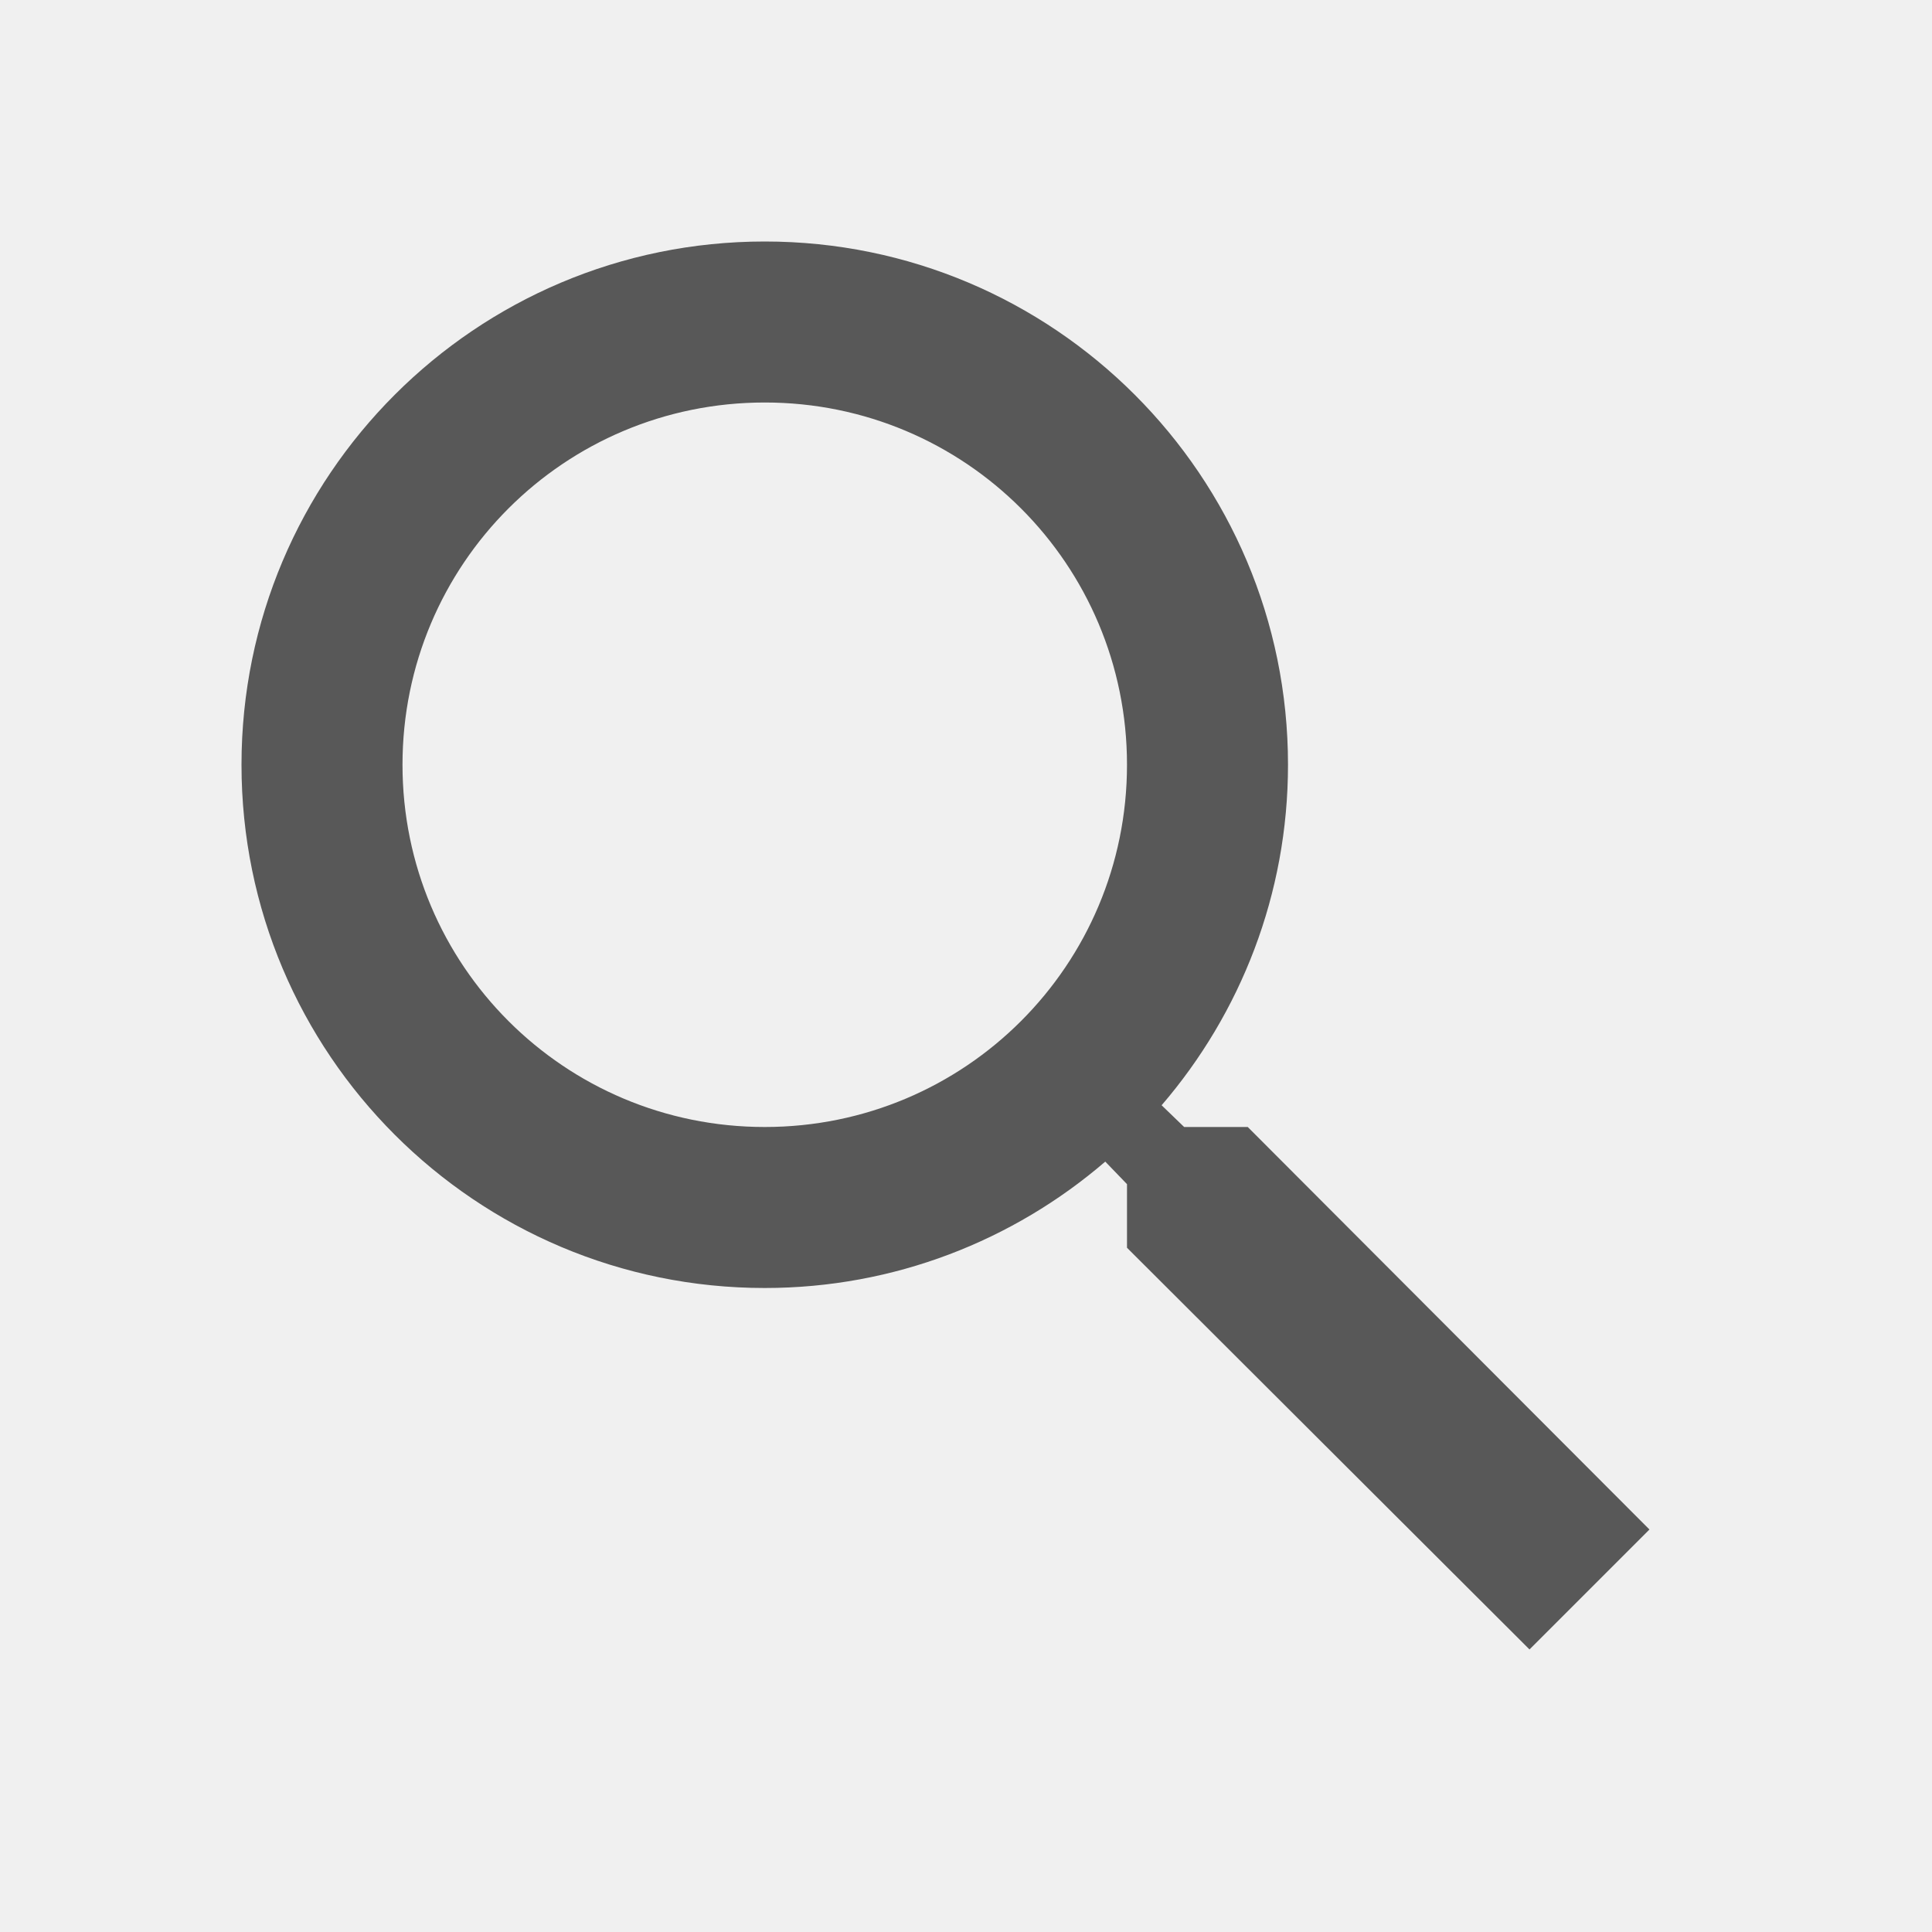
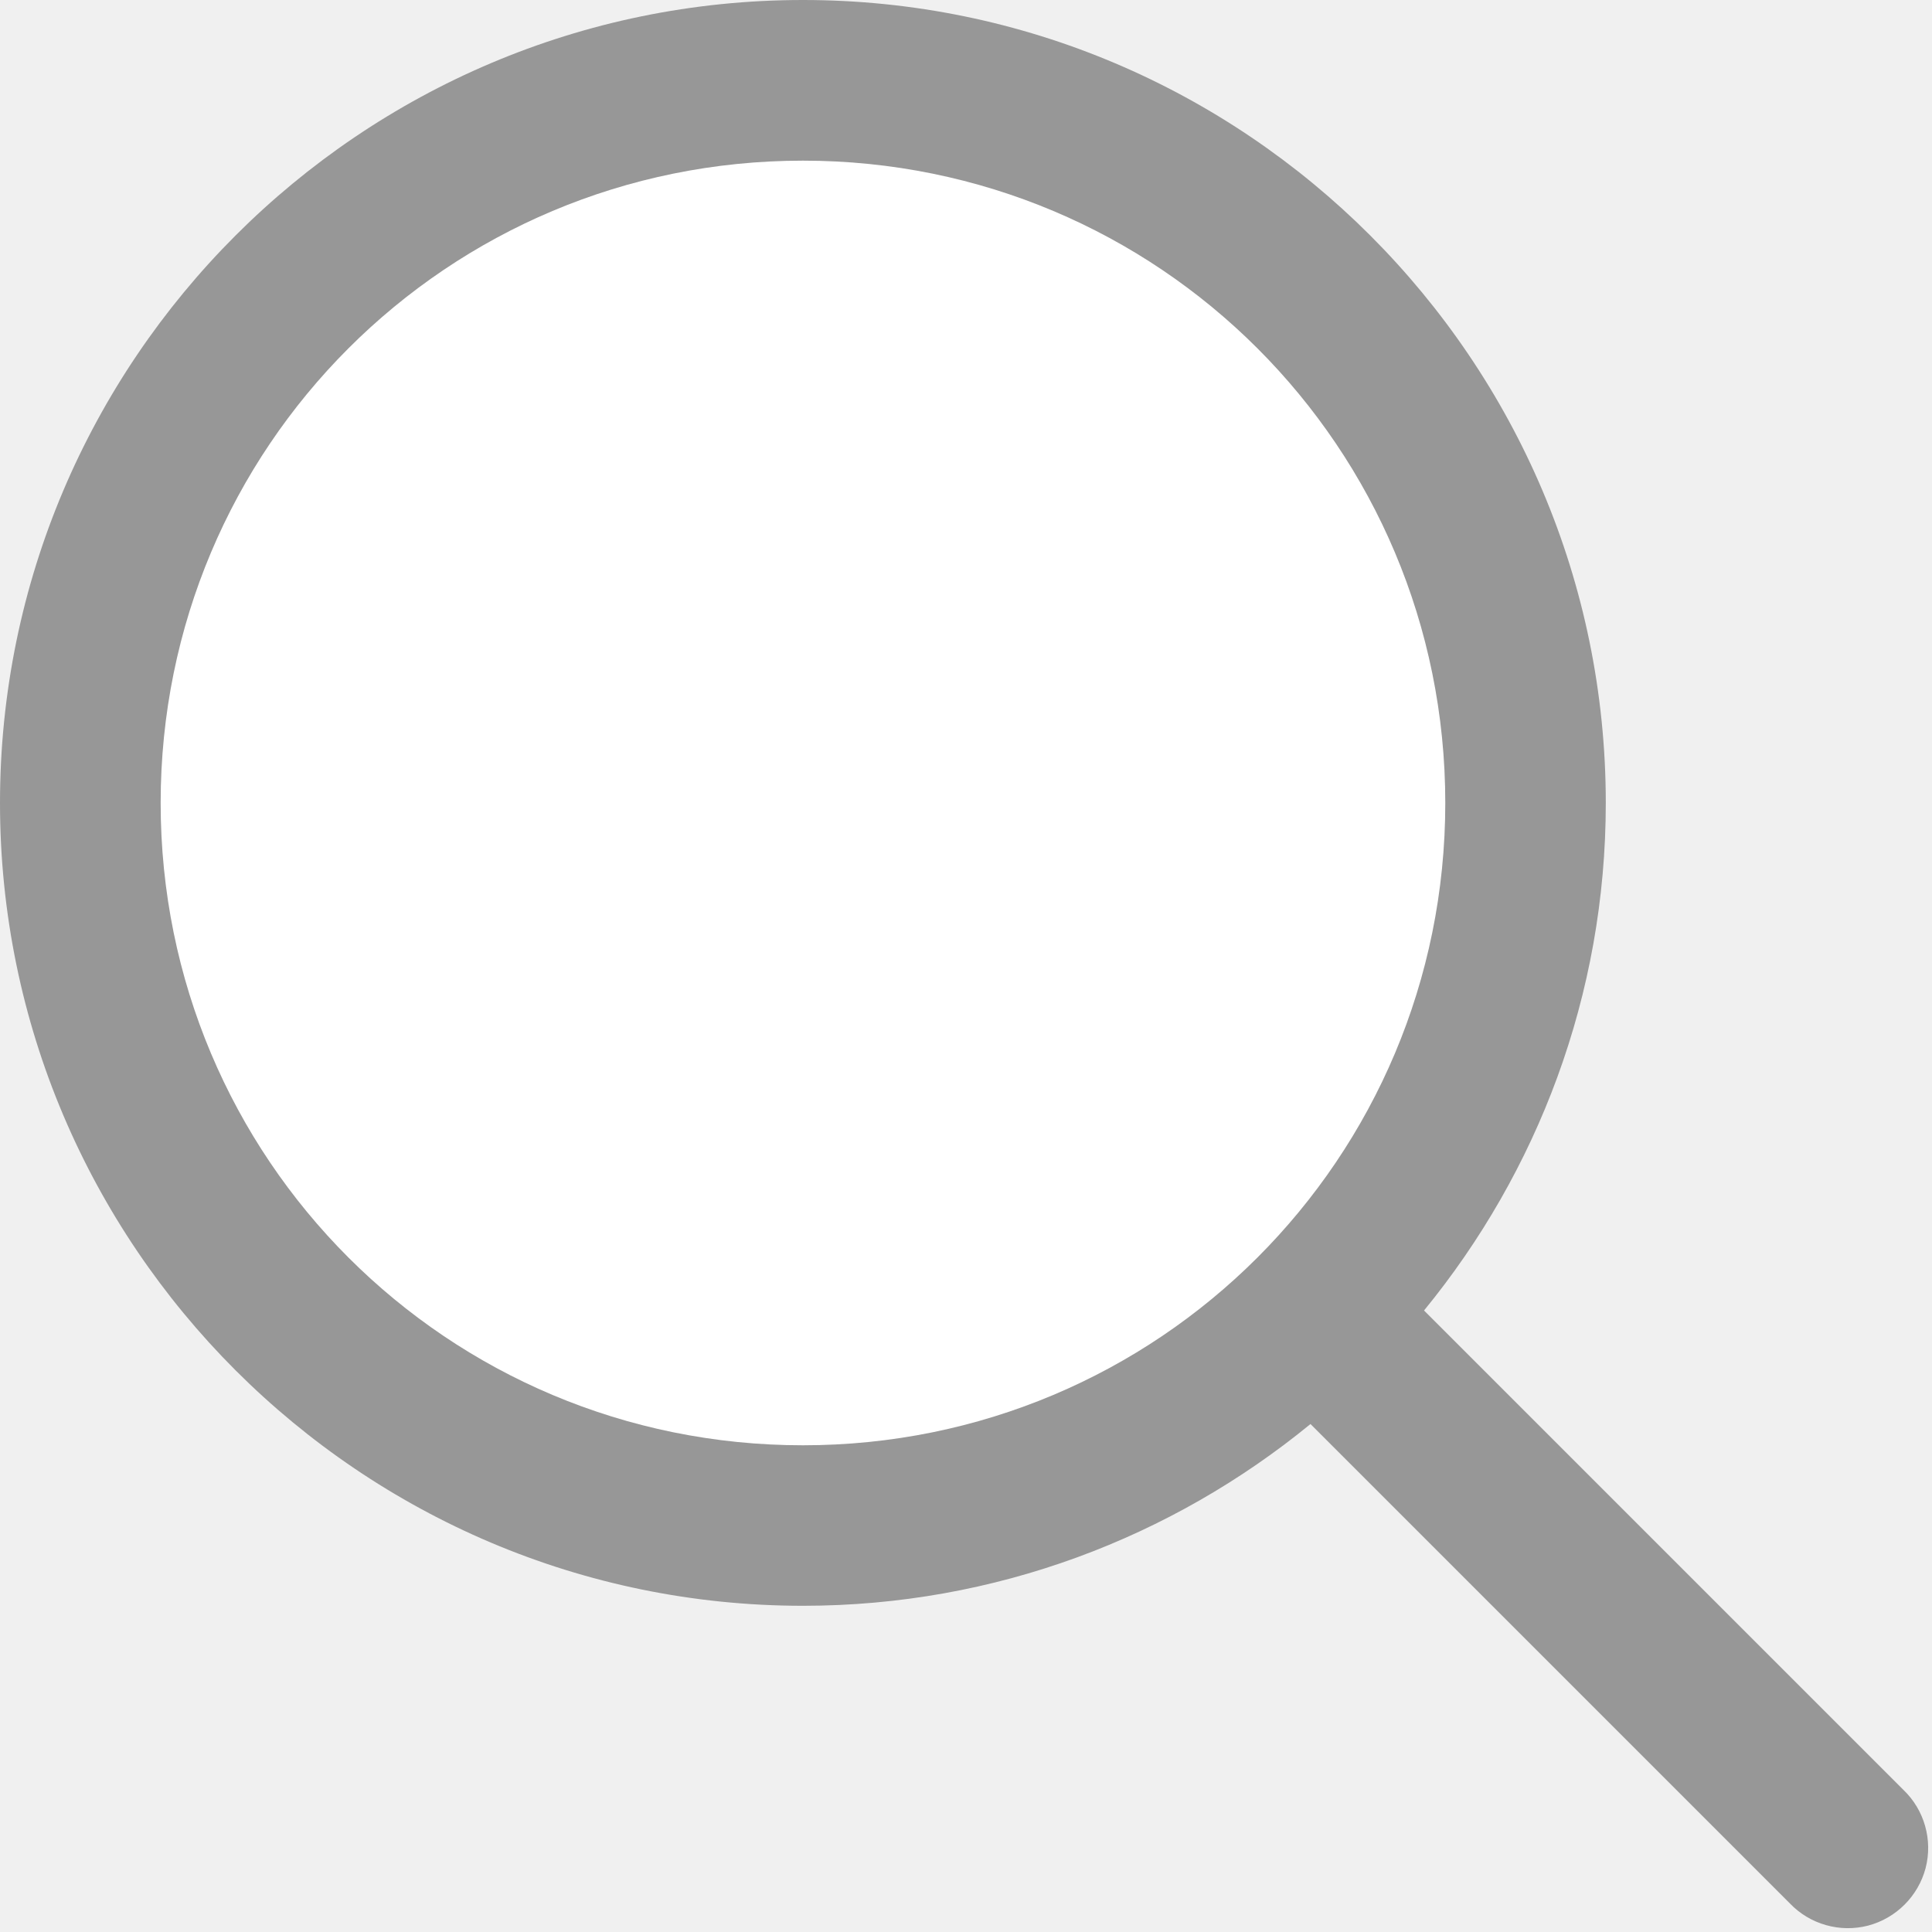
- <svg xmlns="http://www.w3.org/2000/svg" width="20" height="20" viewBox="0 0 24 24">
-   <path d="M15.5 14h-.79l-.28-.27C15.41 12.59 16 11.11 16 9.5 16 5.91 13.09 3 9.5 3S3 5.91 3 9.5 5.91 16 9.5 16c1.61 0 3.09-.59 4.23-1.57l.27.28v.79l5 4.99L20.49 19l-4.99-5zm-6 0C7.01 14 5 11.99 5 9.5S7.01 5 9.5 5 14 7.01 14 9.5 11.99 14 9.5 14z" fill="#585858" />
-   <path d="M0 0h24v24H0z" fill="none" />
+ <svg xmlns="http://www.w3.org/2000/svg" width="13px" height="13px" viewBox="0 0 13 13" version="1.1">
+   <g id="Page-1" stroke="none" stroke-width="1" fill="none" fill-rule="evenodd">
+     <g id="Player-Analysis-3" transform="translate(-1002, -152)" fill-rule="nonzero">
+       <g id="Group-15" transform="translate(773, 134)">
+         <g id="Group-18" transform="translate(229, 18)">
+           <path d="M5.403,-7.38076267e-13 C2.425,-7.38076267e-13 -5.59552404e-14,2.425 -5.59552404e-14,5.403 C-5.59552404e-14,8.38 2.425,10.805 5.403,10.805 C6.697,10.805 7.886,10.345 8.818,9.582 L12.044,12.808 C12.179,12.949 12.381,13.006 12.57,12.957 C12.759,12.907 12.907,12.759 12.957,12.57 C13.006,12.381 12.949,12.179 12.808,12.044 L9.582,8.818 C10.345,7.886 10.805,6.697 10.805,5.403 C10.805,2.425 8.38,-7.38076267e-13 5.403,-7.38076267e-13 Z" id="Path" fill="#979797" />
+           <path d="M5.403,1.081 C7.796,1.081 9.725,3.009 9.725,5.403 C9.725,7.796 7.796,9.725 5.403,9.725 C3.009,9.725 1.081,7.796 1.081,5.403 C1.081,3.009 3.009,1.081 5.403,1.081 Z" id="Path" fill="#FFFFFF" />
+         </g>
+       </g>
+     </g>
+   </g>
</svg>
